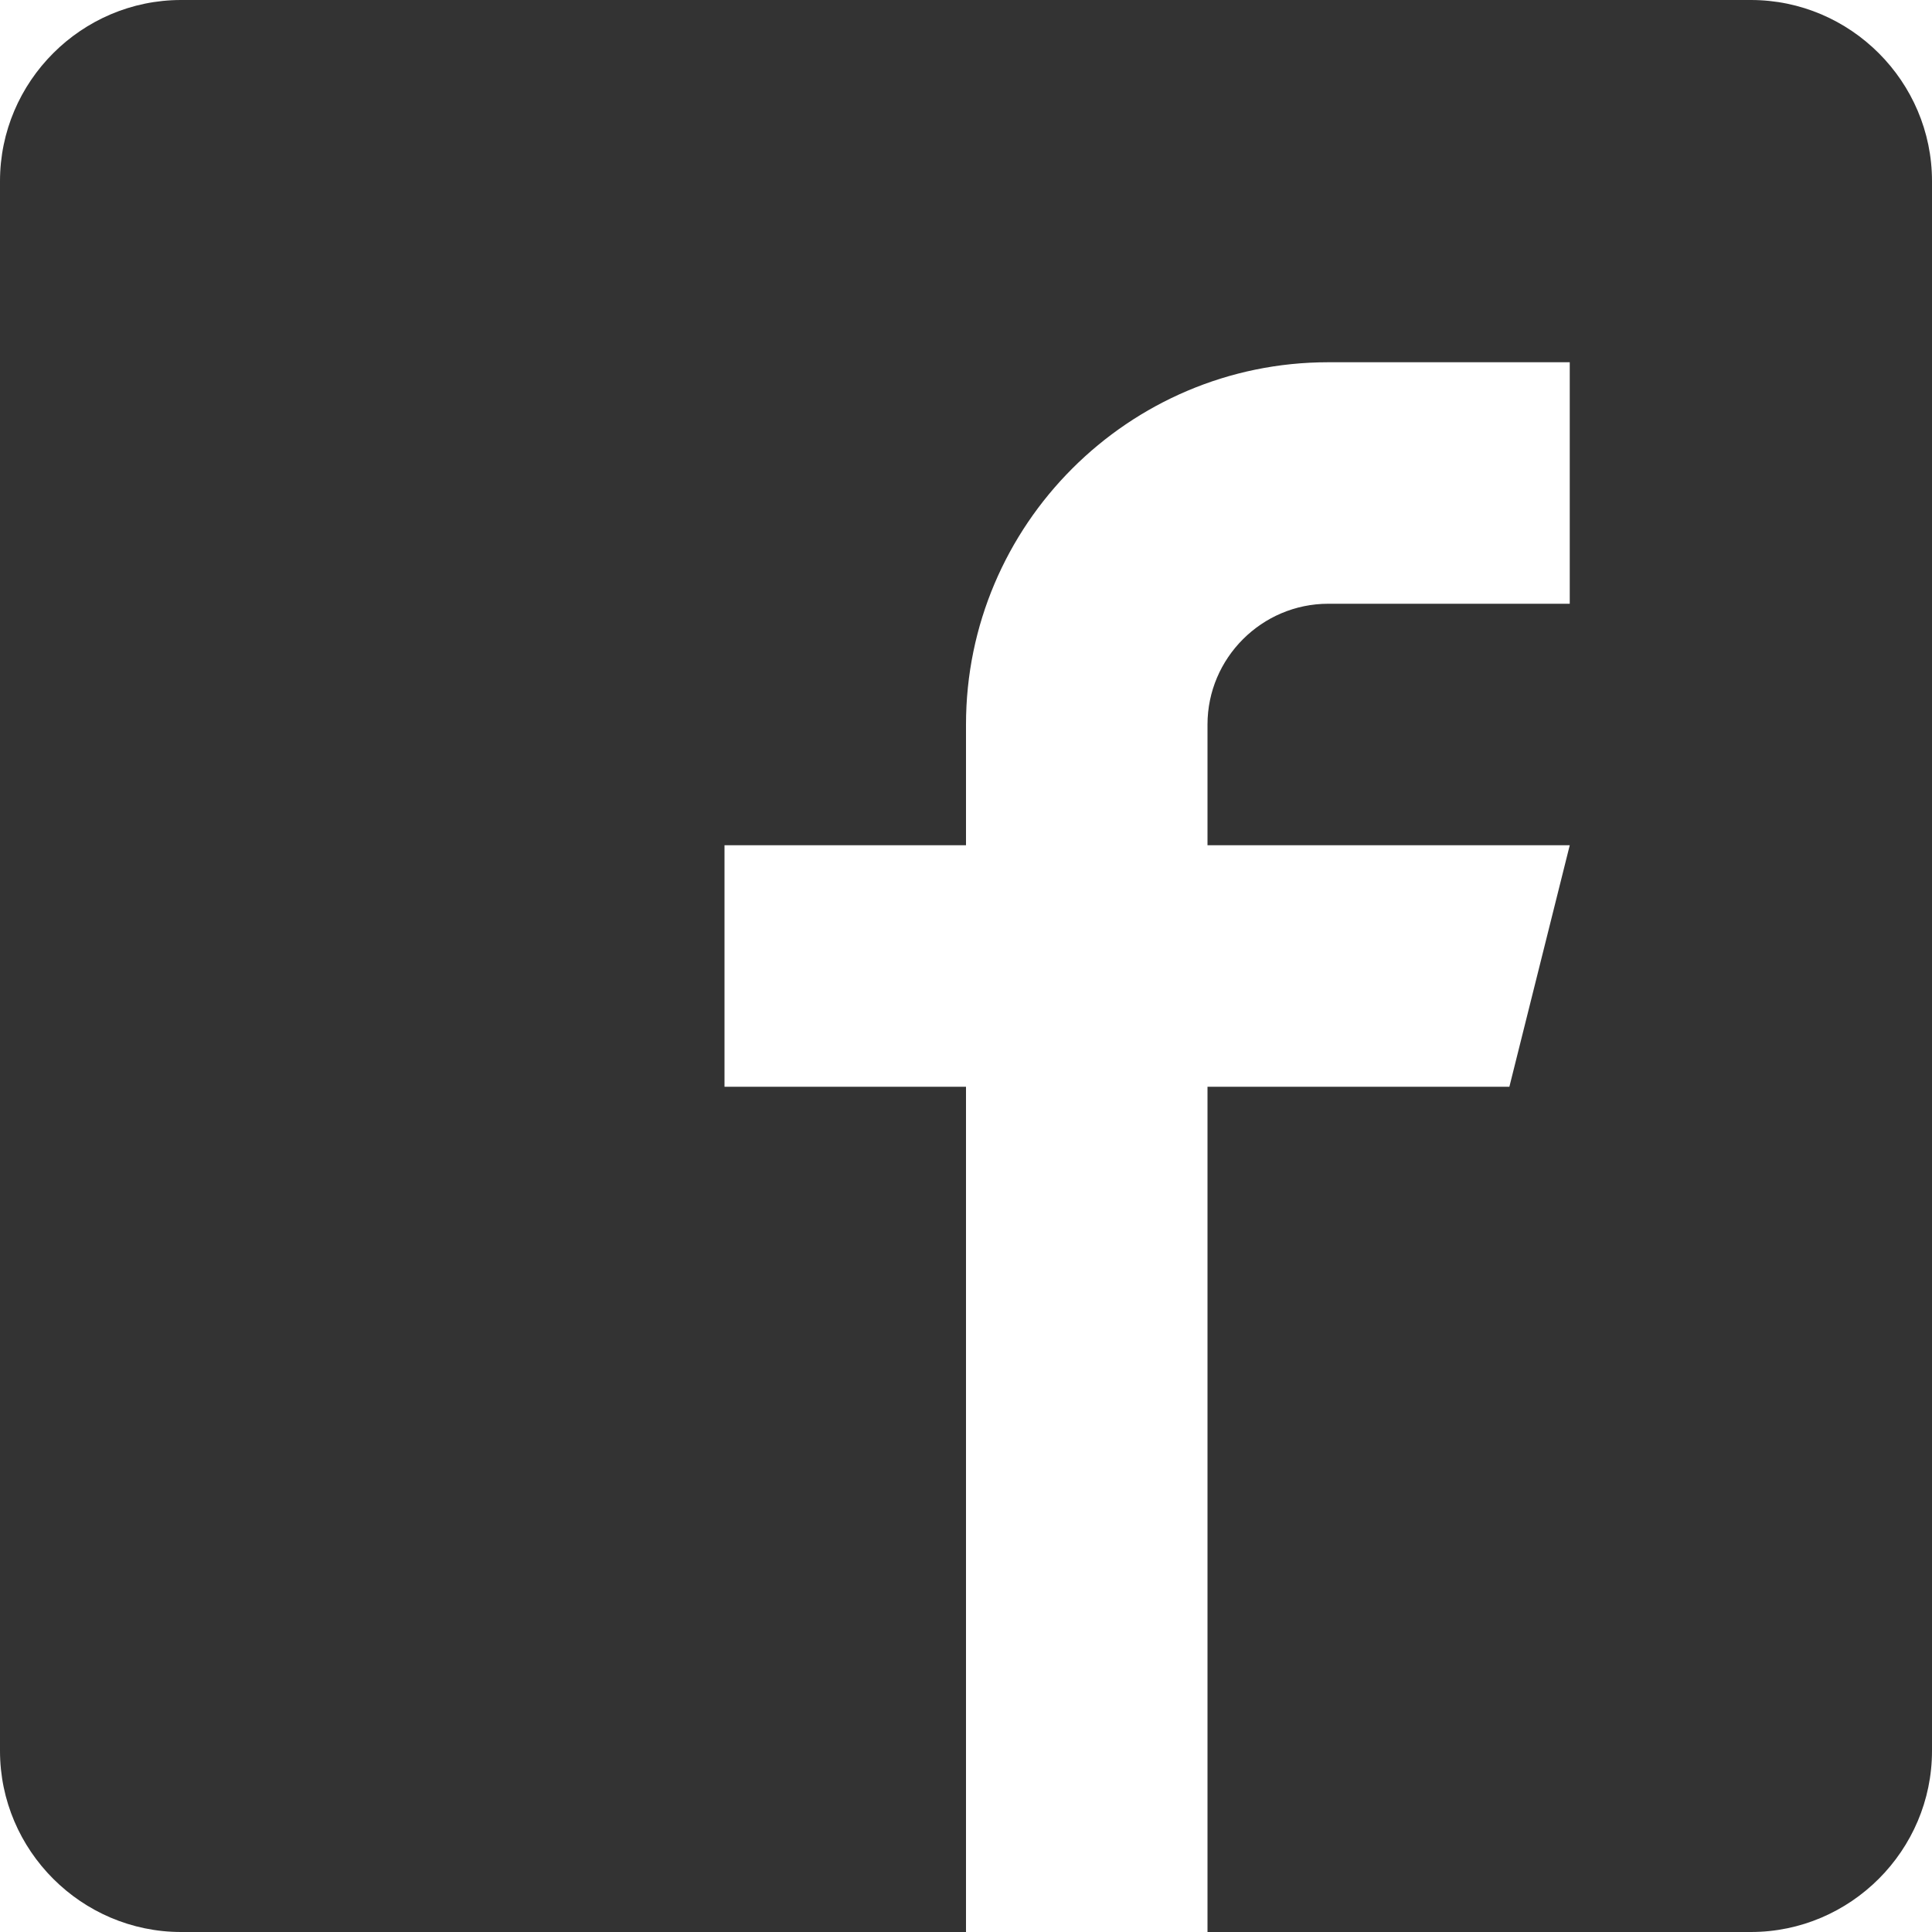
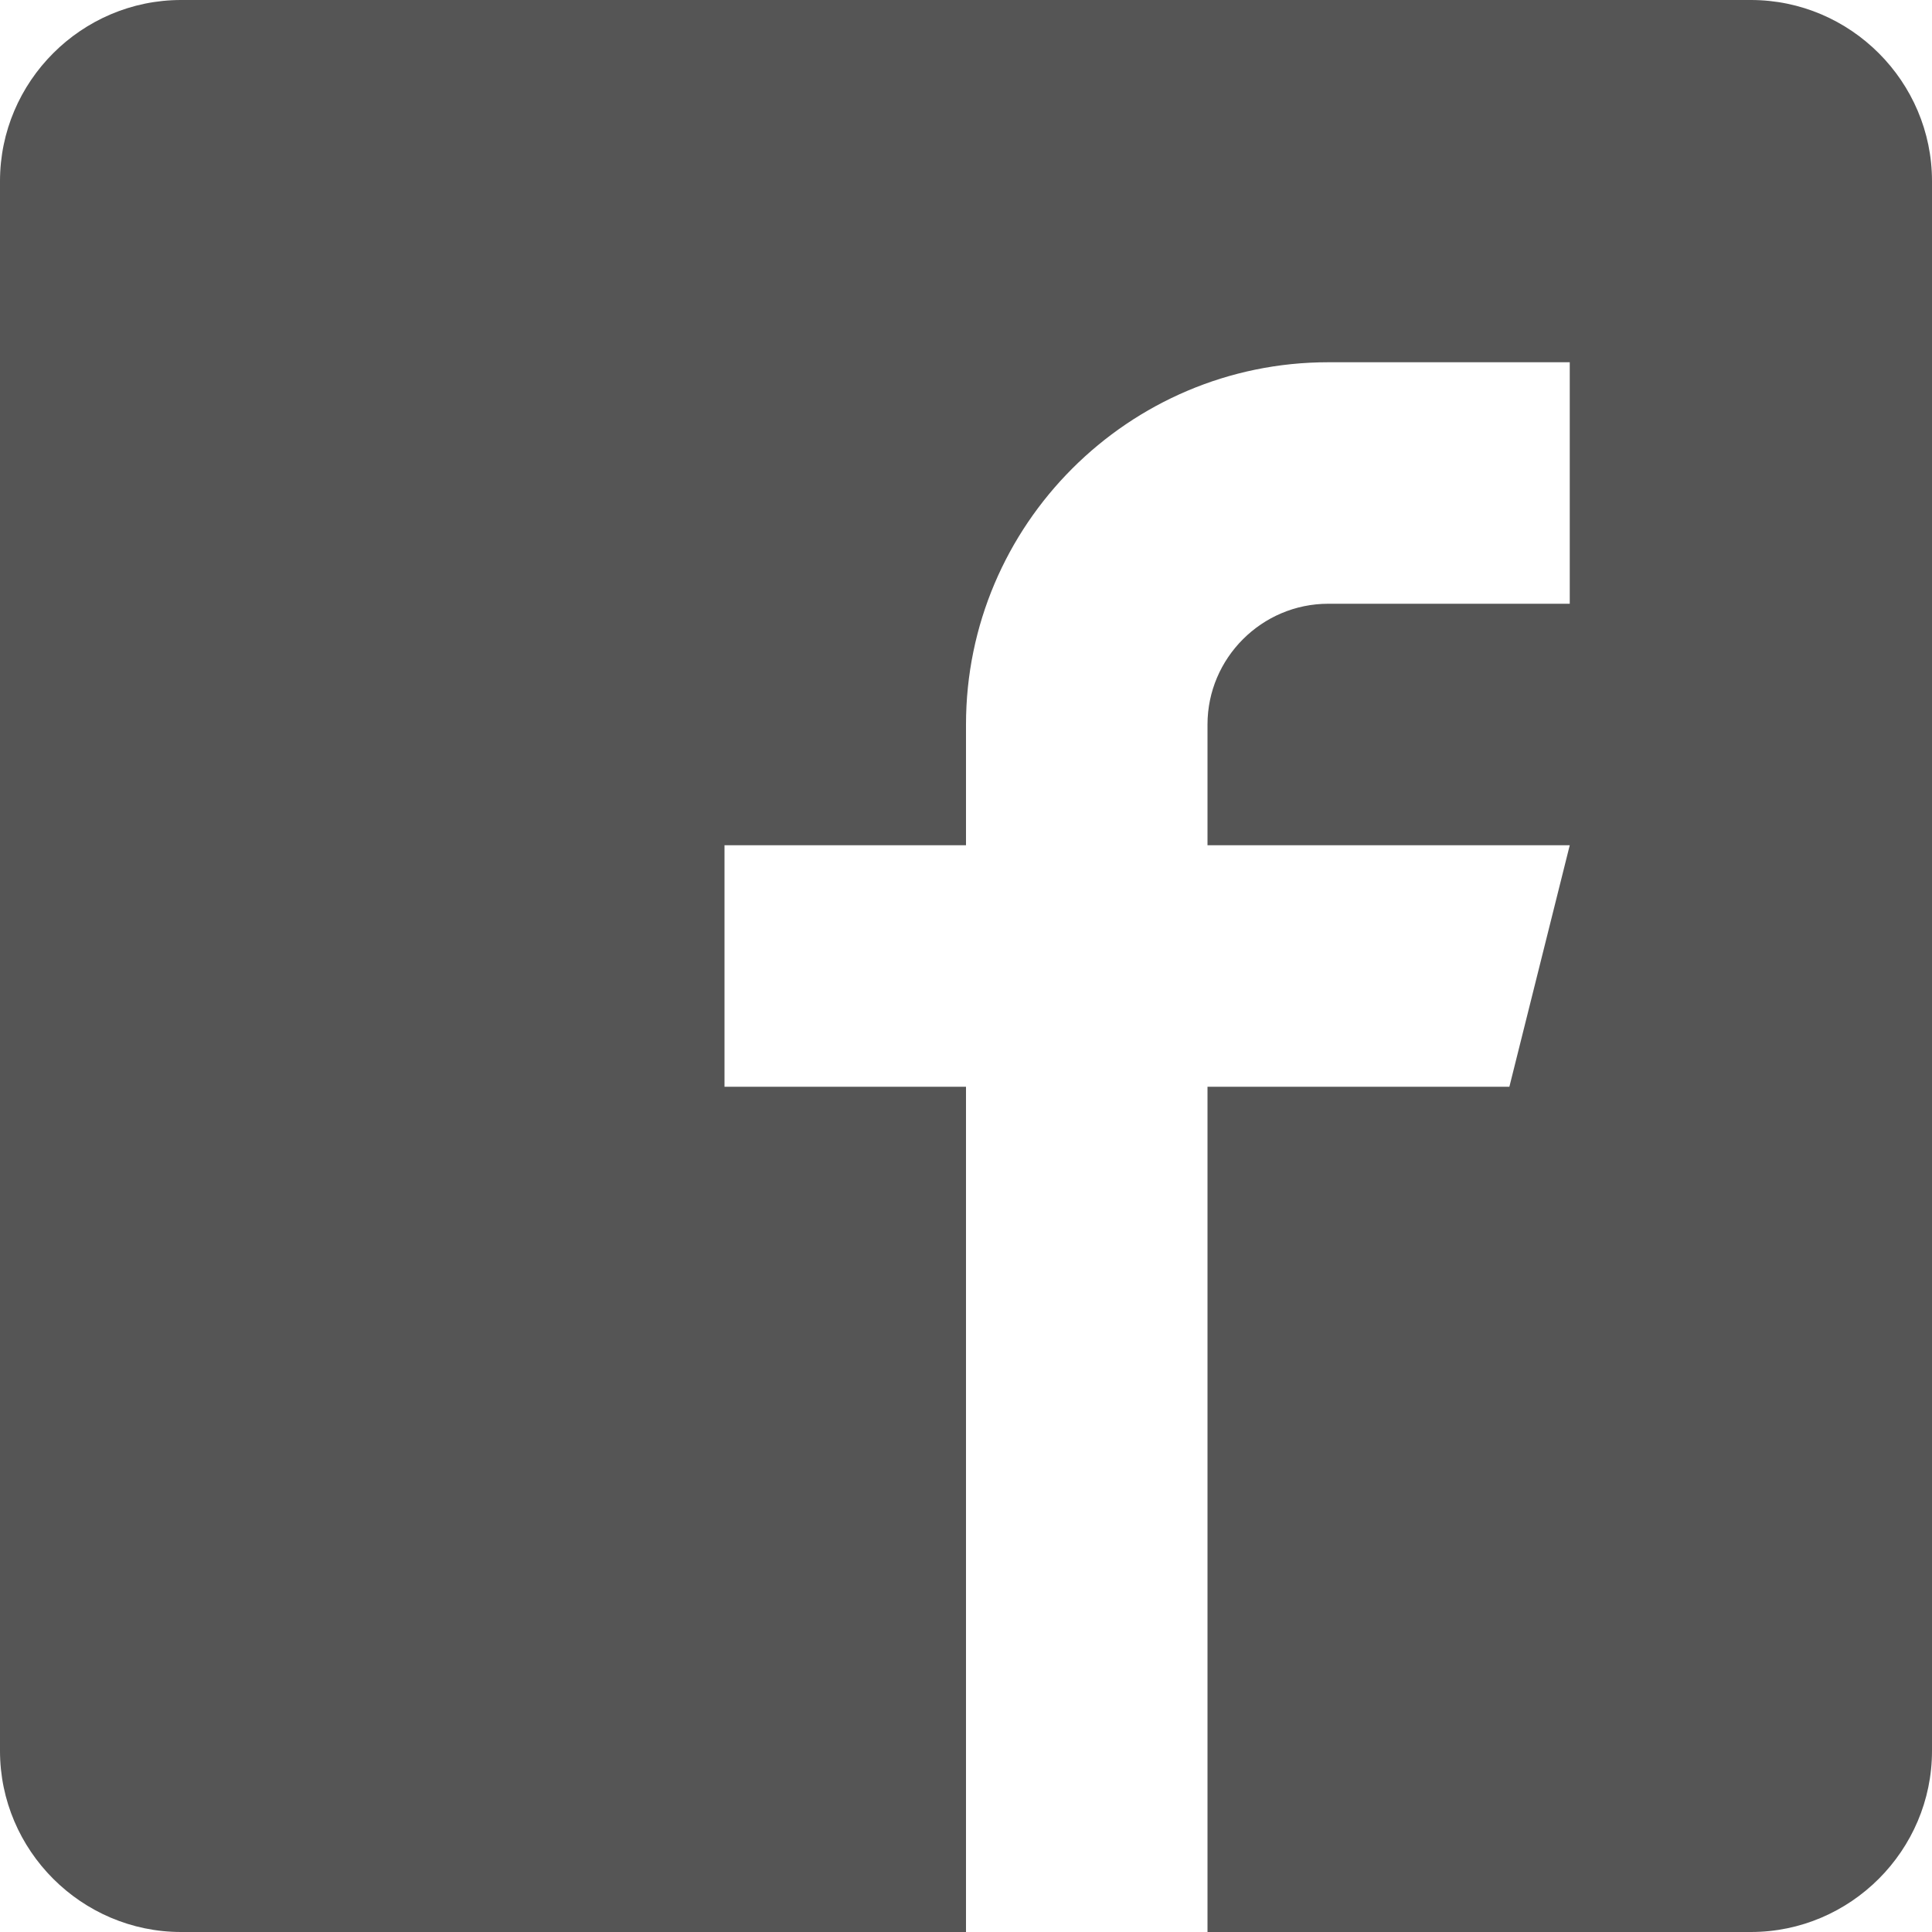
<svg xmlns="http://www.w3.org/2000/svg" version="1.1" width="14" height="14" viewBox="0 0 16 16">
-   <path fill="#333" d="M14.5 0h-13c-0.825 0-1.5 0.675-1.5 1.5v13c0 0.825 0.675 1.5 1.5 1.5h6.5v-7h-2v-2h2v-1c0-1.653 1.347-3 3-3h2v2h-2c-0.55 0-1 0.45-1 1v1h3l-0.5 2h-2.5v7h4.5c0.825 0 1.5-0.675 1.5-1.5v-13c0-0.825-0.675-1.5-1.5-1.5z" />
+   <path fill="#555" d="M14.5 0h-13c-0.825 0-1.5 0.675-1.5 1.5v13c0 0.825 0.675 1.5 1.5 1.5h6.5v-7h-2v-2h2v-1c0-1.653 1.347-3 3-3h2v2h-2c-0.55 0-1 0.45-1 1v1h3l-0.5 2h-2.5v7h4.5c0.825 0 1.5-0.675 1.5-1.5v-13c0-0.825-0.675-1.5-1.5-1.5z" />
</svg>
